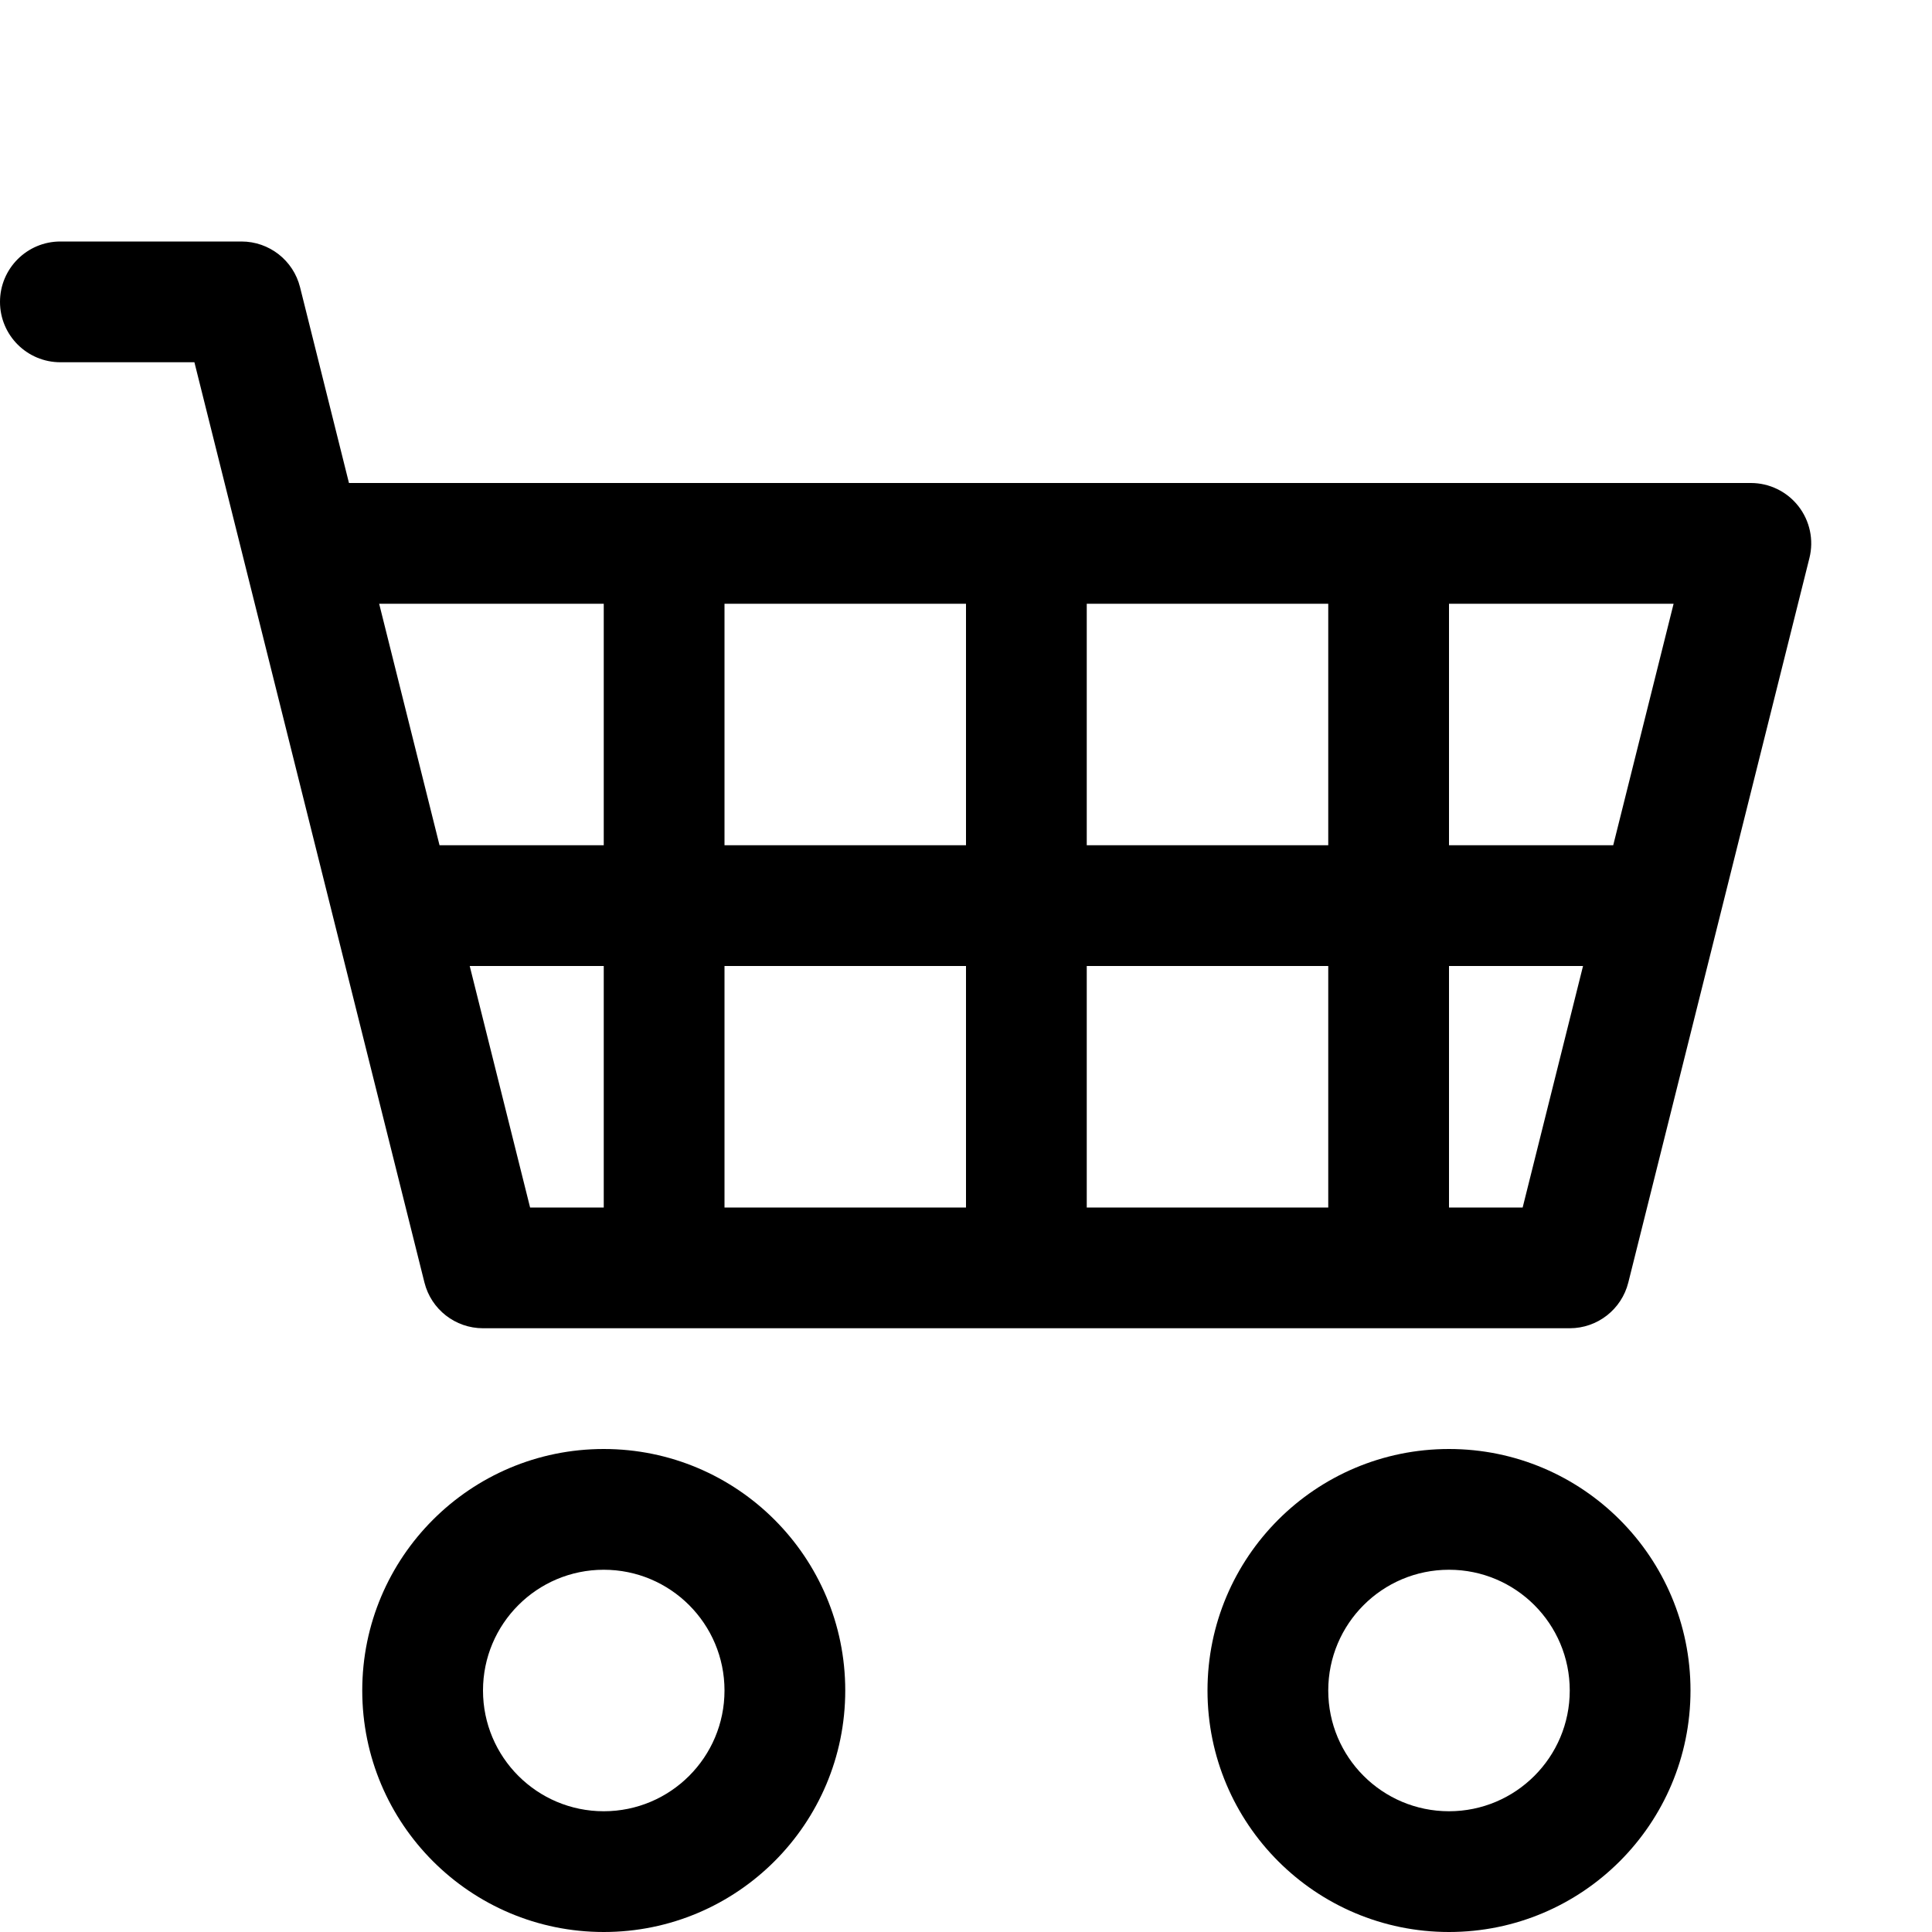
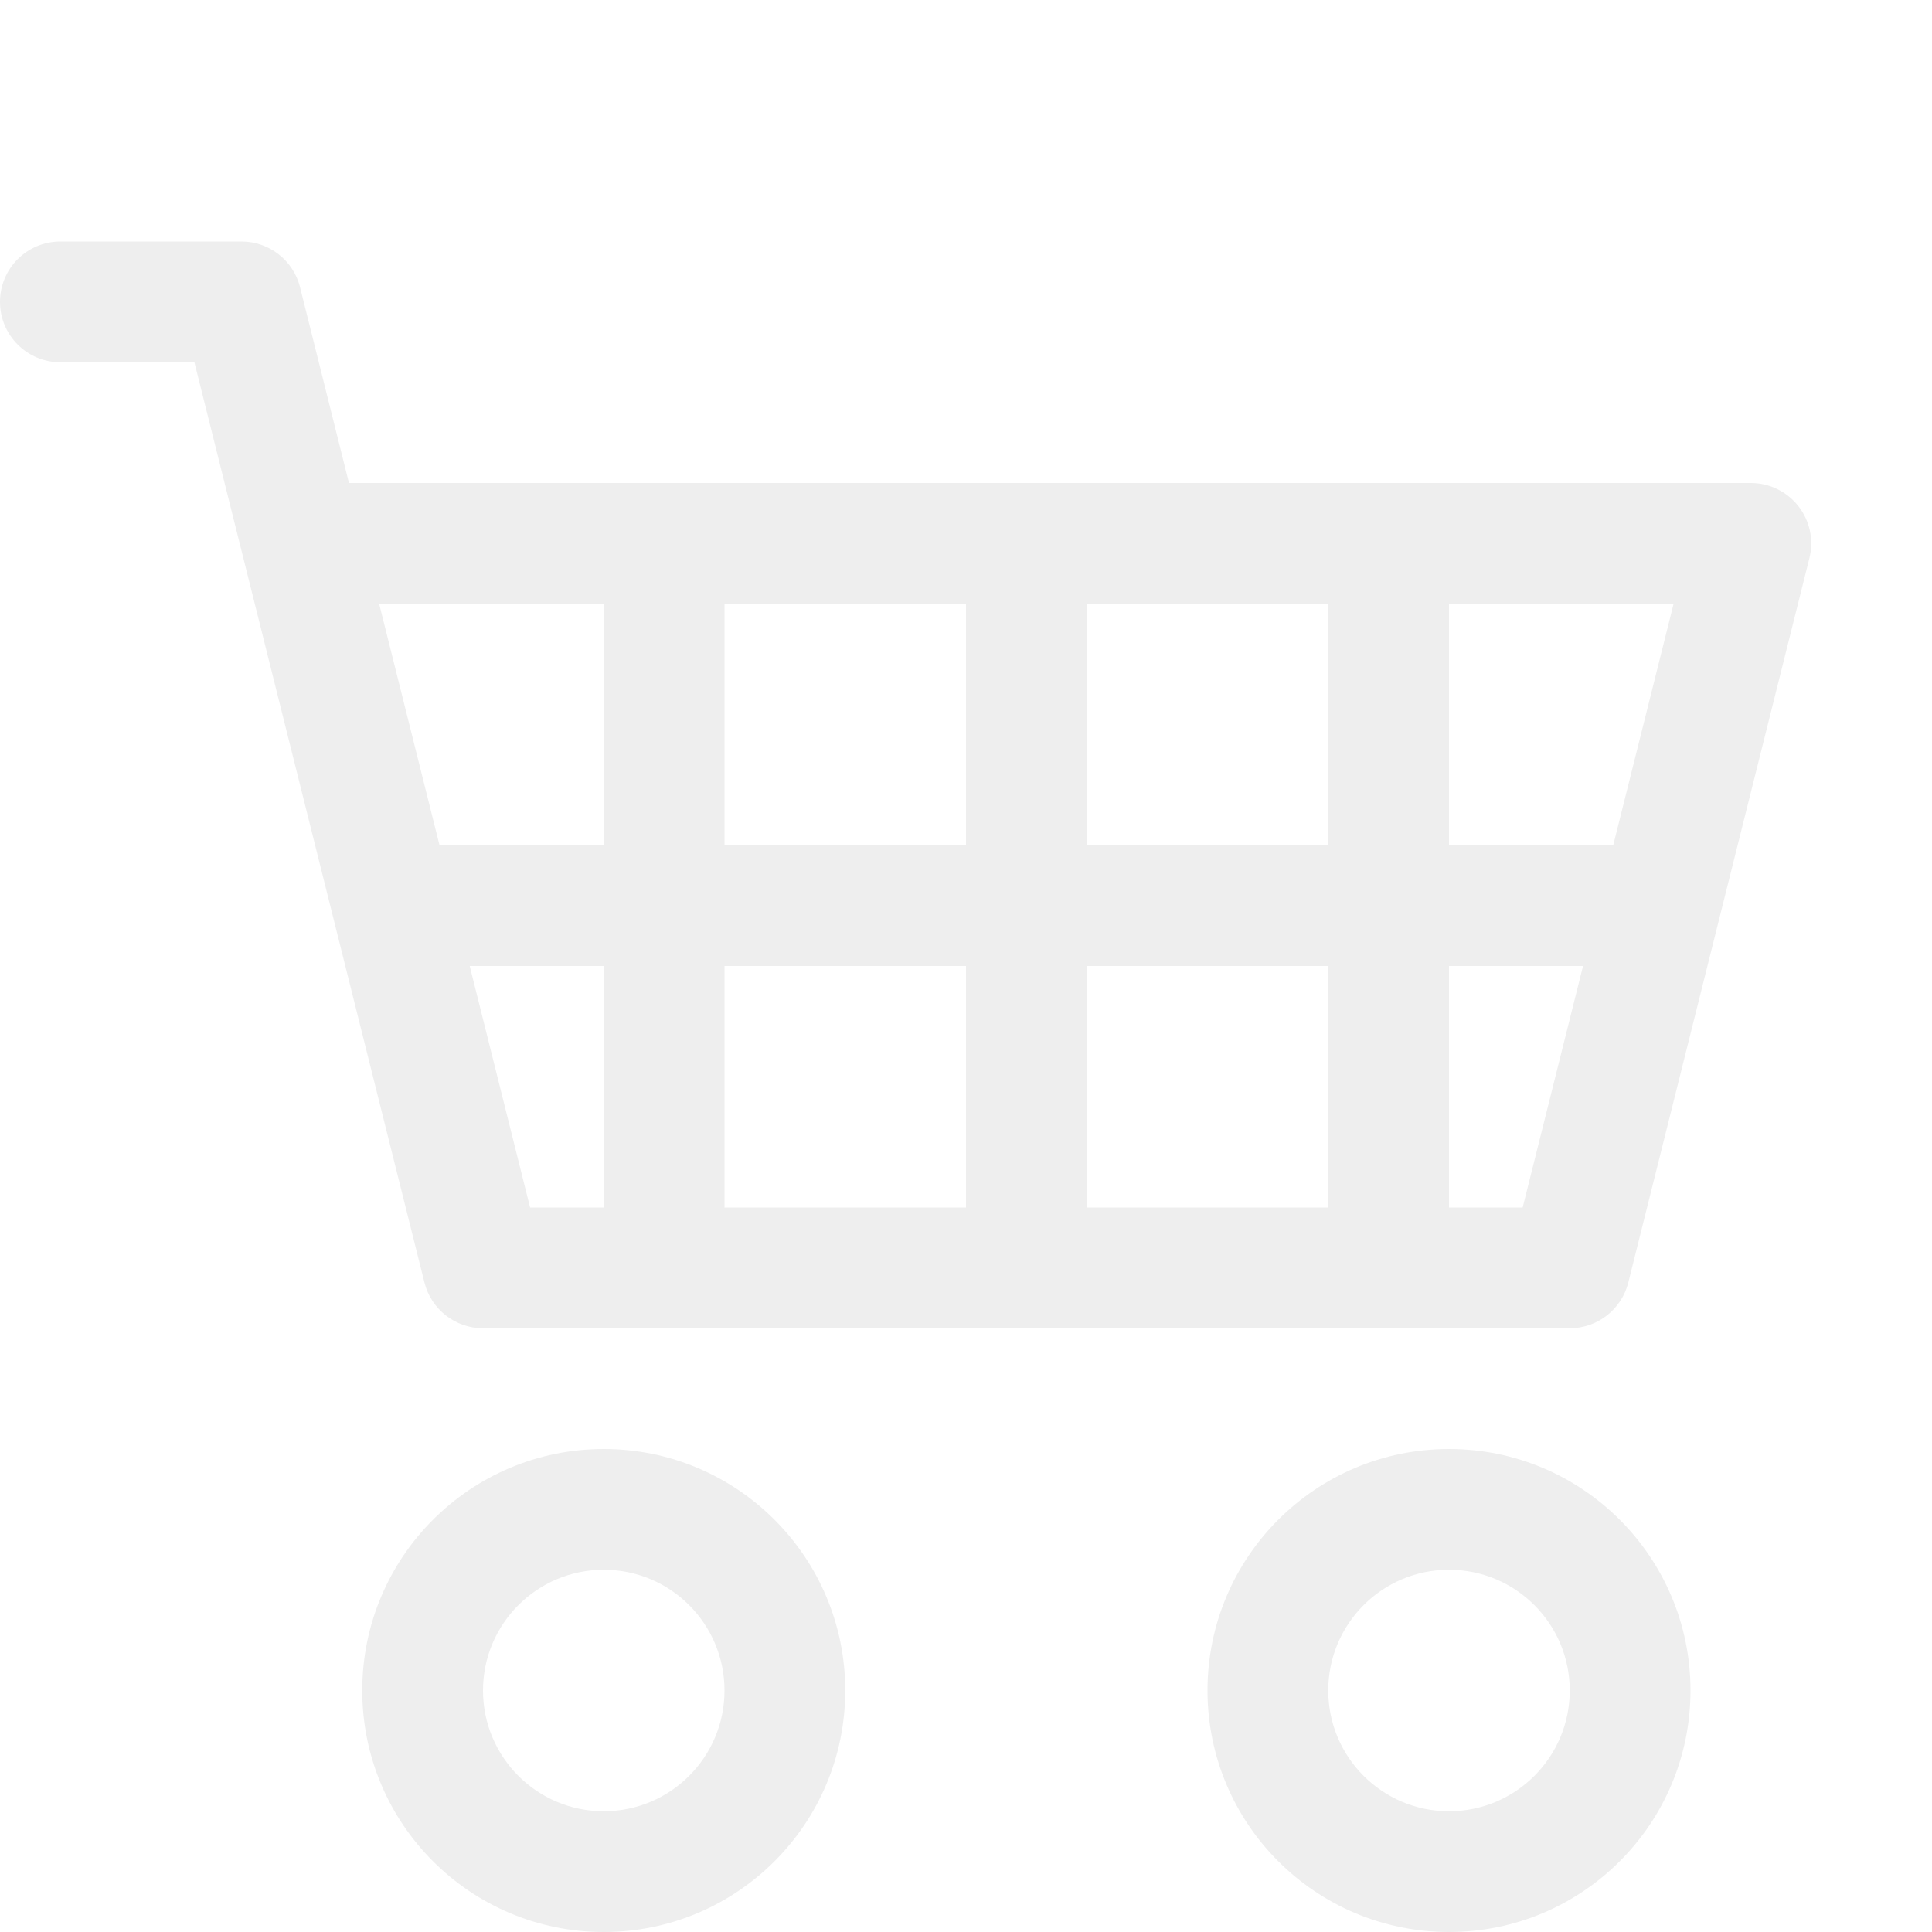
- <svg xmlns="http://www.w3.org/2000/svg" width="16" height="16" fill="currentColor" class="bi bi-cart4" viewBox="0 0 16 16">
+ <svg xmlns="http://www.w3.org/2000/svg" width="16" height="16" fill="#eeeeee" class="bi bi-cart4" viewBox="0 0 16 16">
  <path d="M0 2.5A.5.5 0 0 1 .5 2H2a.5.5 0 0 1 .485.379L2.89 4H14.5a.5.5 0 0 1 .485.621l-1.5 6A.5.5 0 0 1 13 11H4a.5.5 0 0 1-.485-.379L1.61 3H.5a.5.5 0 0 1-.5-.5zM3.14 5l.5 2H5V5H3.14zM6 5v2h2V5H6zm3 0v2h2V5H9zm3 0v2h1.36l.5-2H12zm1.11 3H12v2h.61l.5-2zM11 8H9v2h2V8zM8 8H6v2h2V8zM5 8H3.89l.5 2H5V8zm0 5a1 1 0 1 0 0 2 1 1 0 0 0 0-2zm-2 1a2 2 0 1 1 4 0 2 2 0 0 1-4 0zm9-1a1 1 0 1 0 0 2 1 1 0 0 0 0-2zm-2 1a2 2 0 1 1 4 0 2 2 0 0 1-4 0z" />
</svg>
